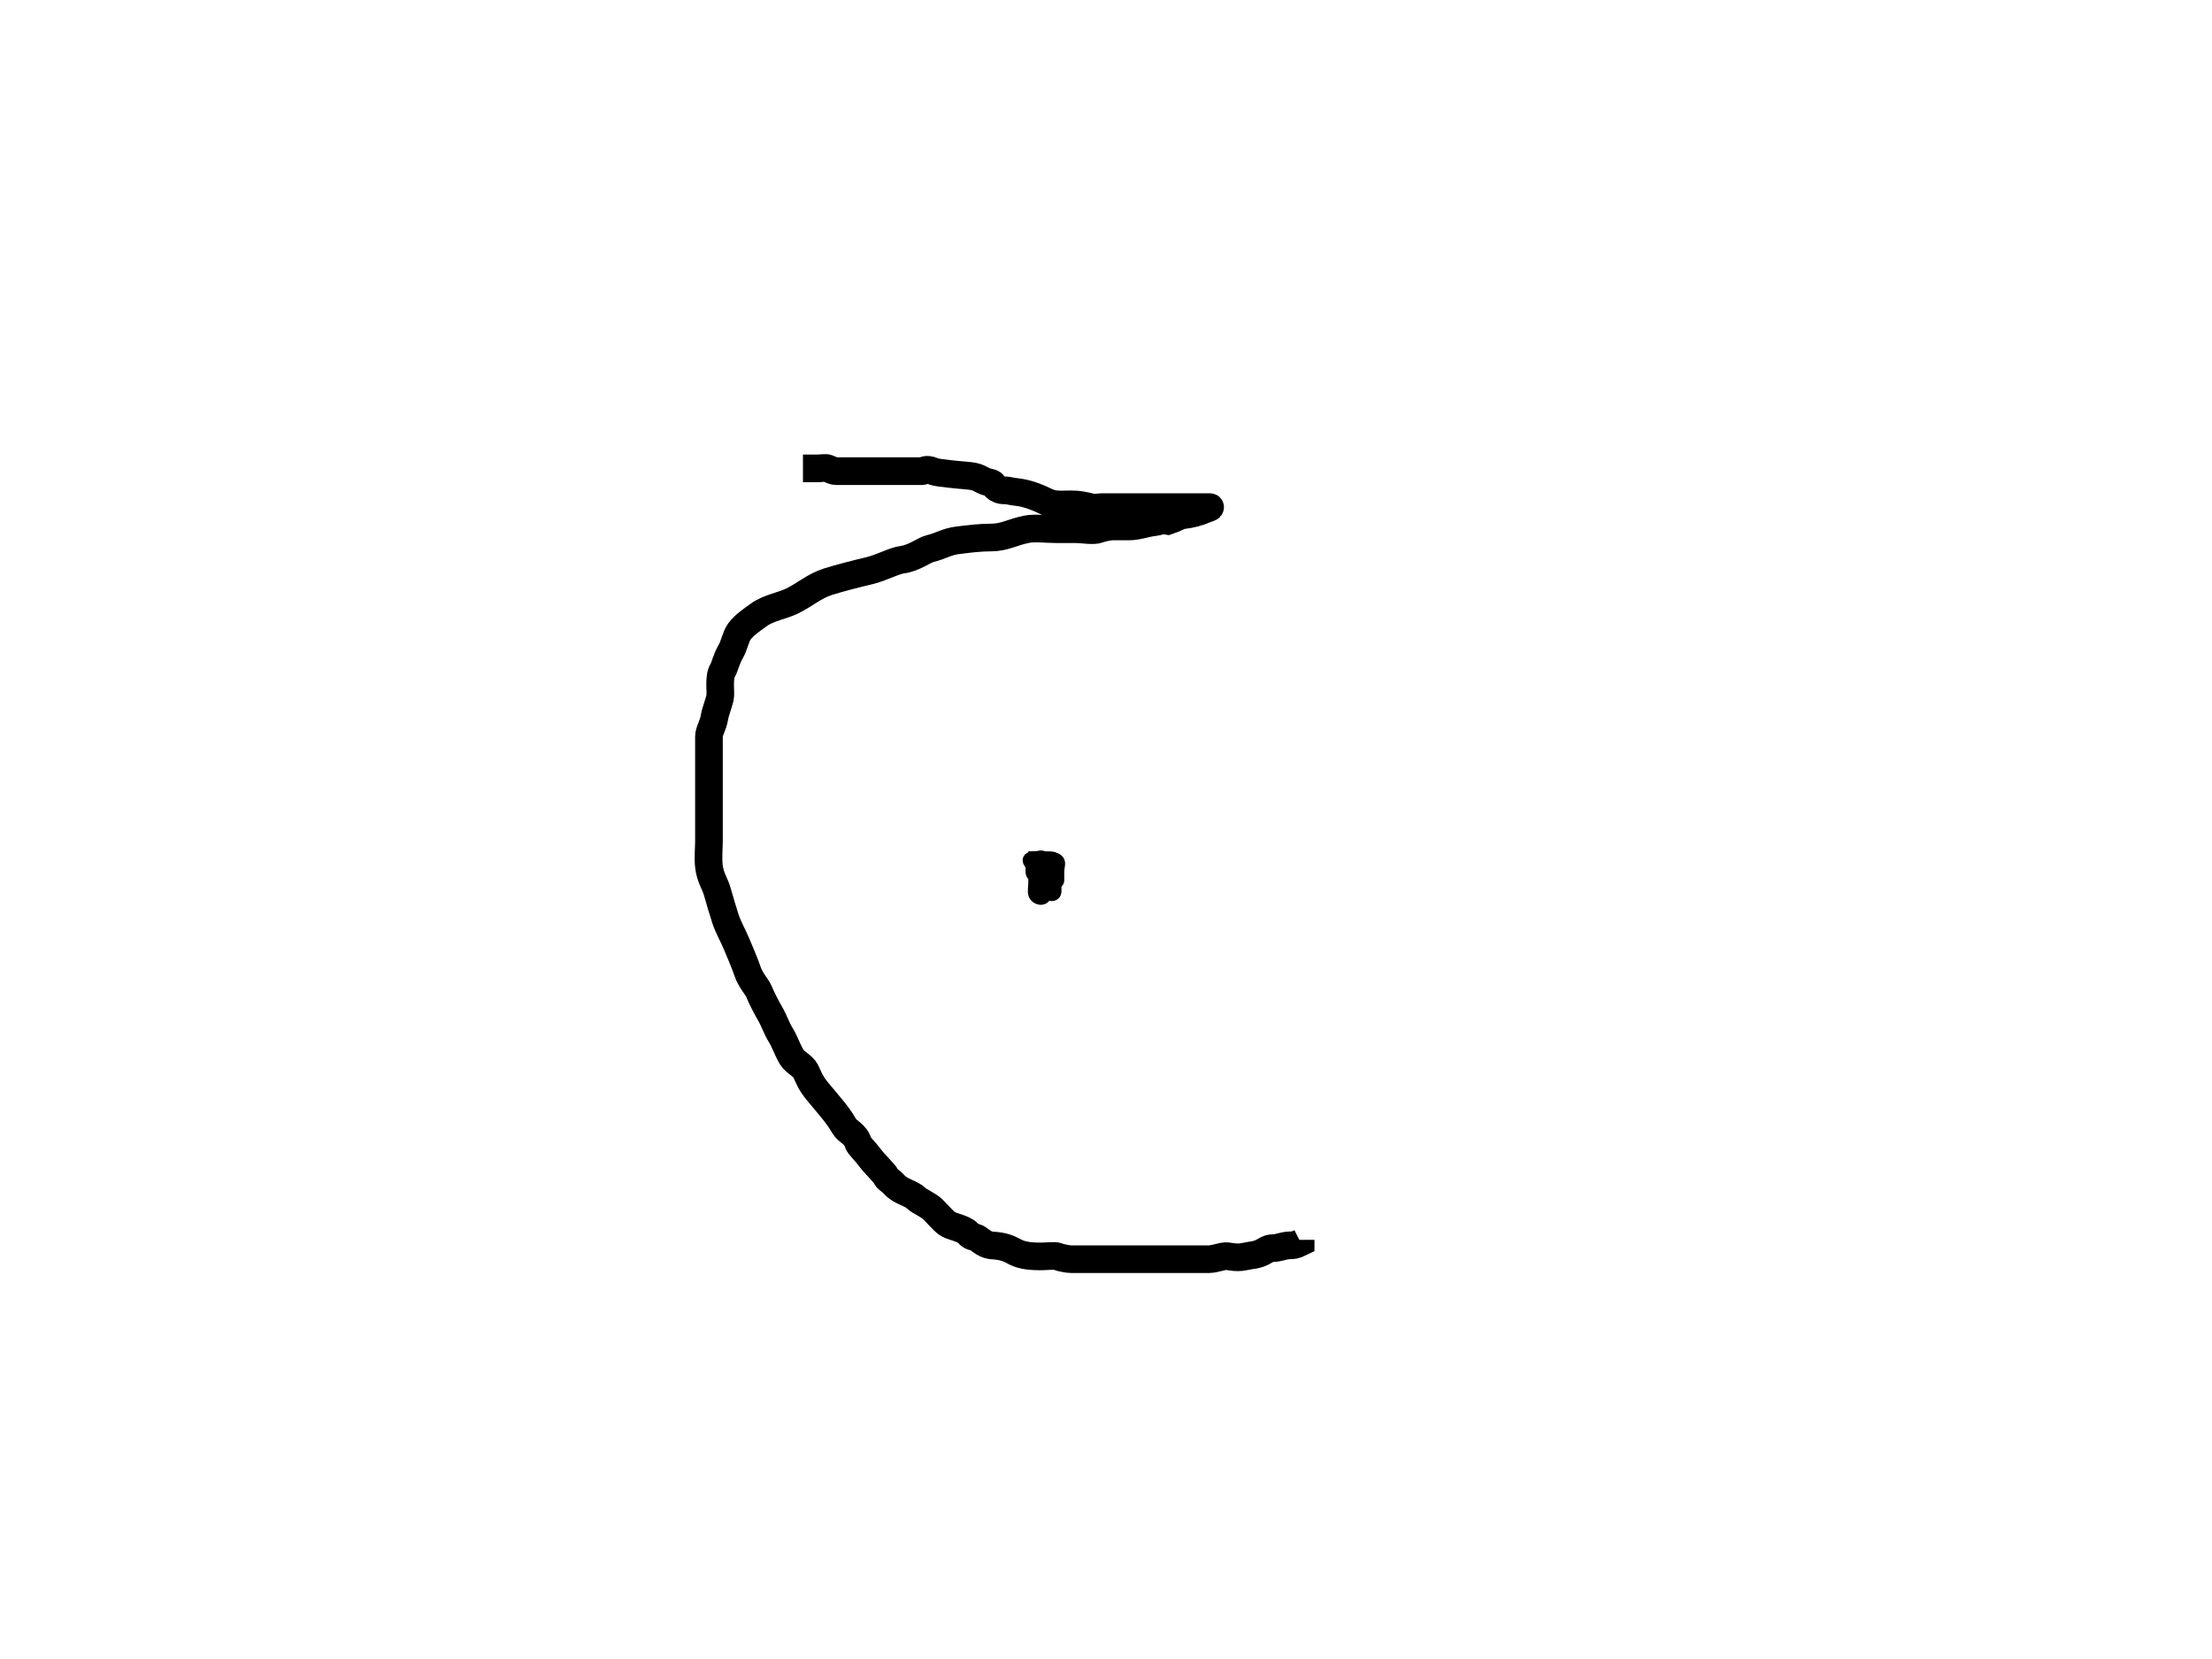
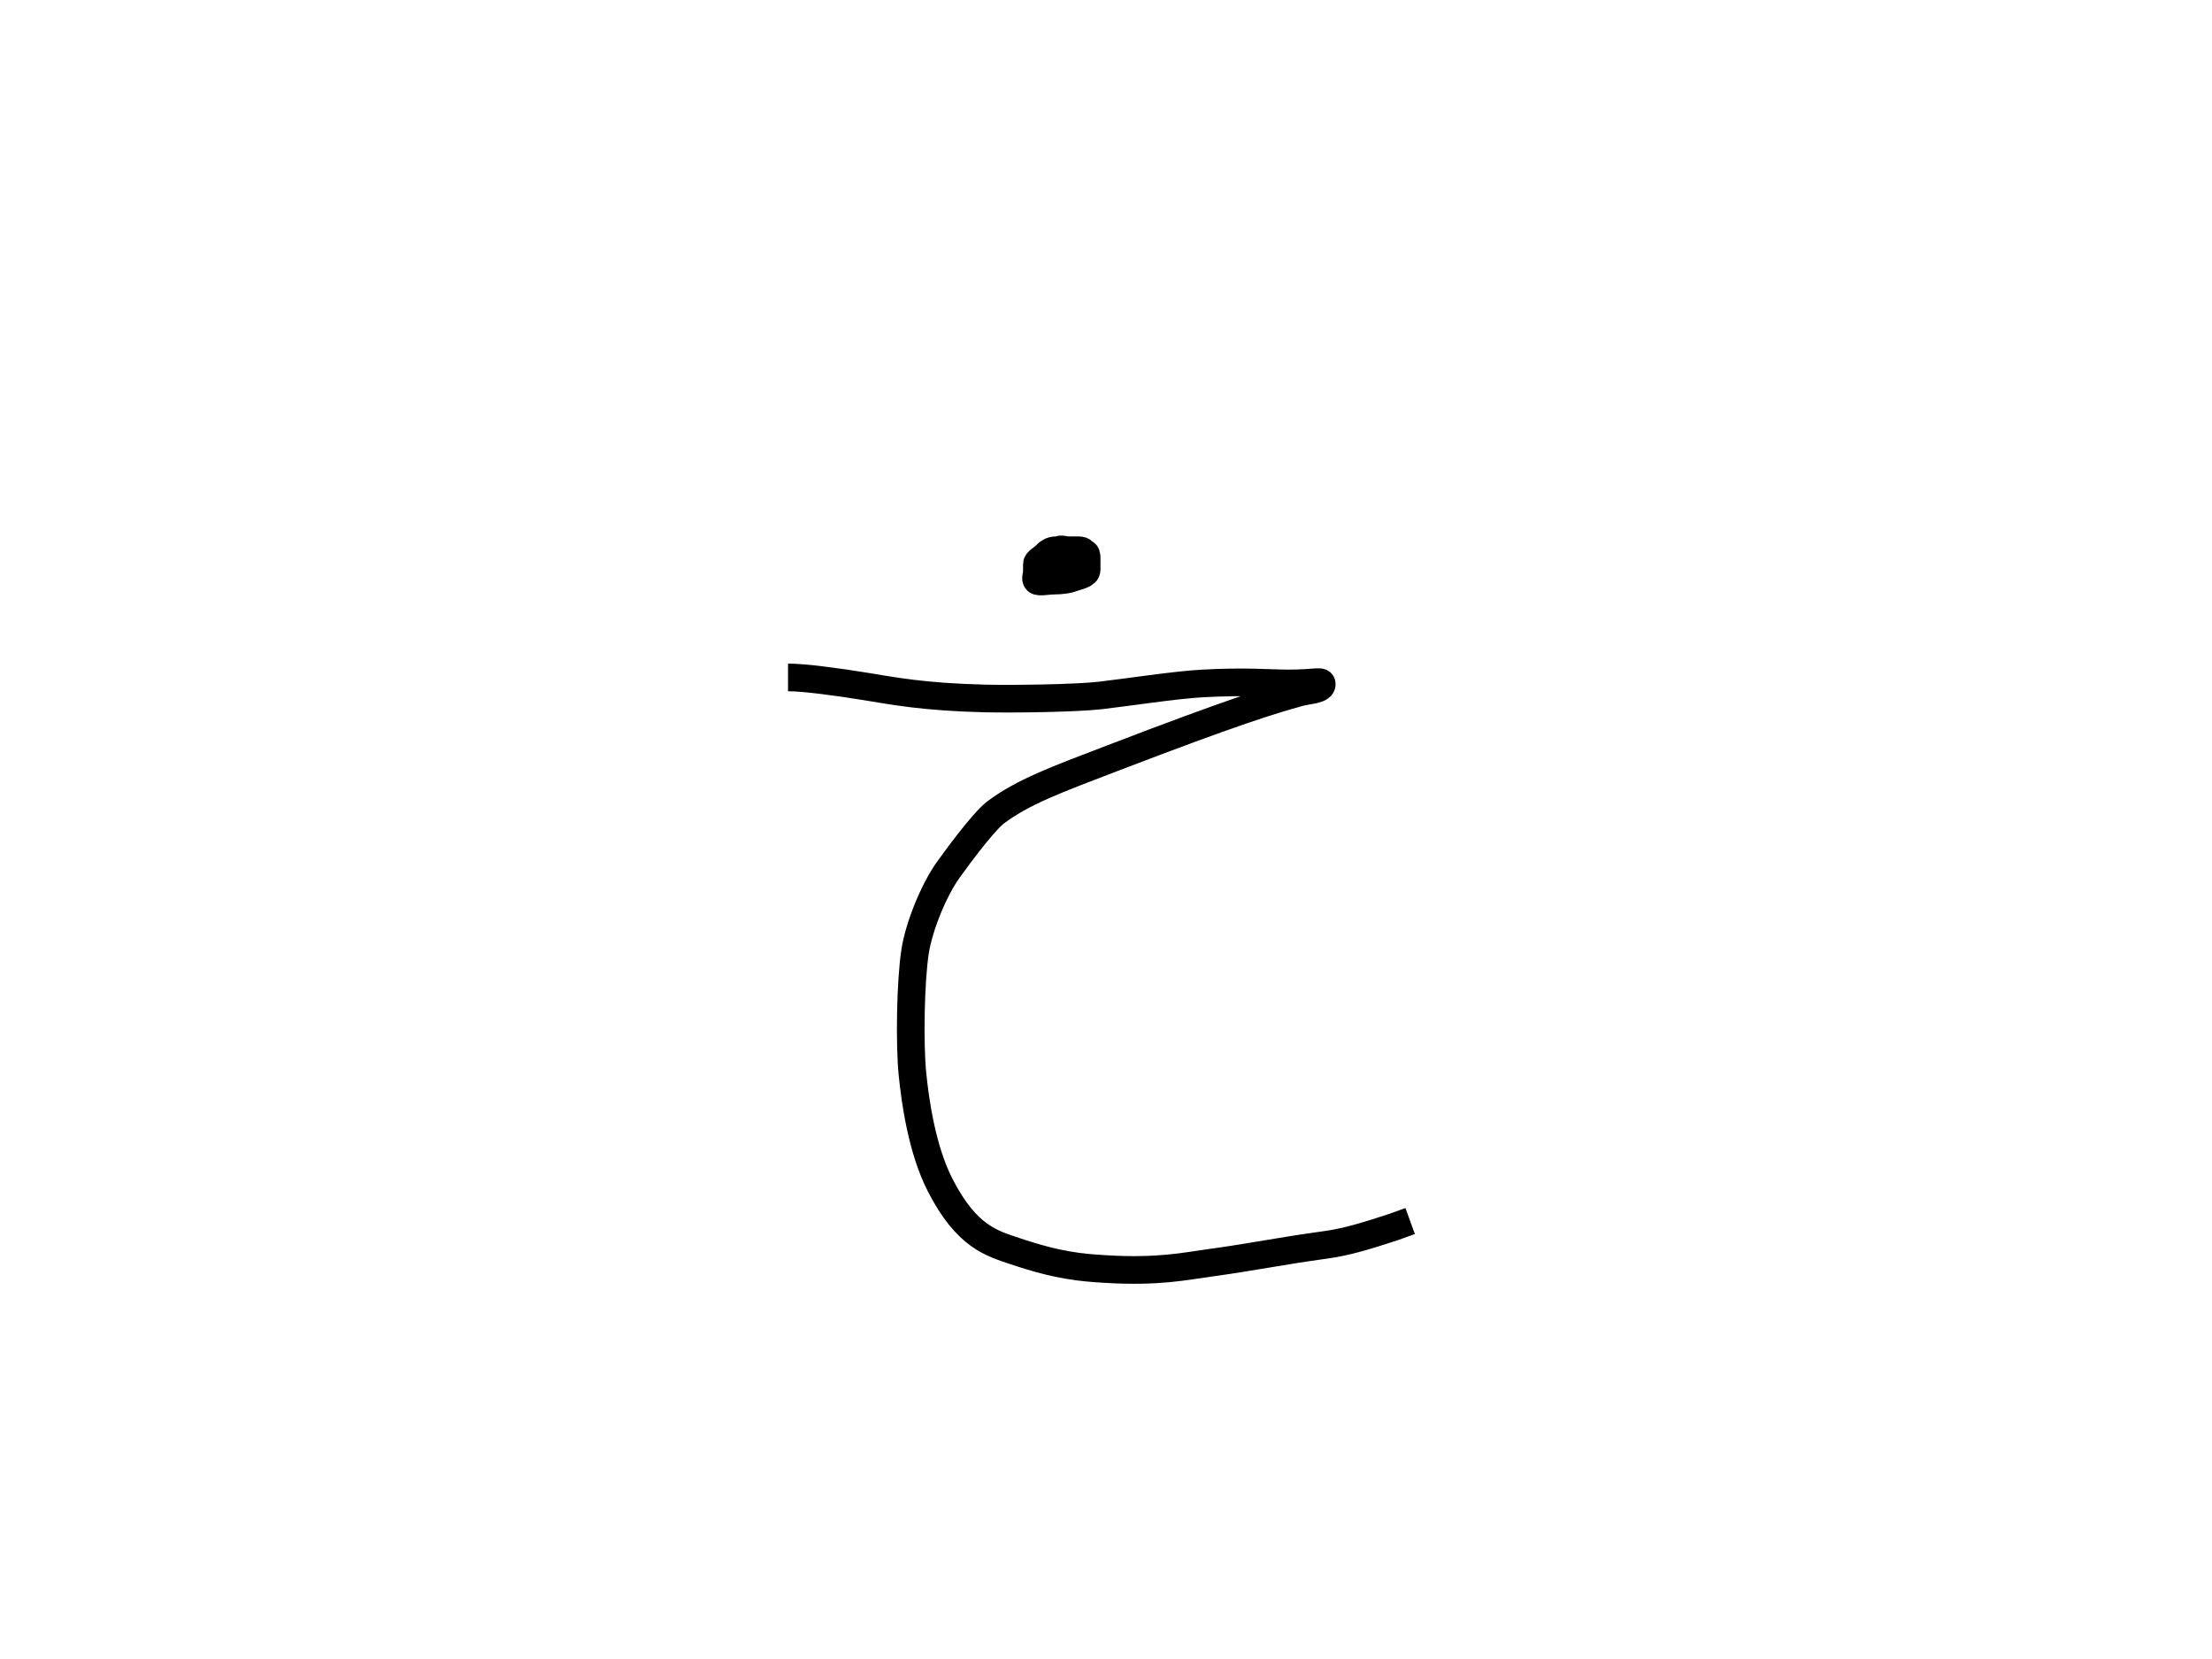
<svg xmlns="http://www.w3.org/2000/svg" width="800" height="600">
  <g>
-     <path stroke-width="10" d="m290.4,169.4c0,0 1,0 2,0c1,0 2,0 3,0c2,0 3.076,-0.383 4,0c1.307,0.541 2,1 3,1c0,0 1,0 2,0c1,0 2,0 3,0c2,0 3,0 5,0c2,0 5,0 9,0c2,0 5,0 8,0c1,0 2,0 4,0c1,0 1.228,-1.148 4,0c1.307,0.541 4.015,0.756 6,1c4.092,0.504 7.053,0.54 9,1c2.176,0.514 2.824,1.486 5,2c0.973,0.23 1.415,0.189 2,1c1.849,2.565 4.027,1.77 5,2c2.176,0.514 4.053,0.54 6,1c2.176,0.514 4.761,1.416 8,3c2.841,1.389 5,1 9,1c3,0 4.824,0.486 7,1c1.946,0.46 3,0 4,0c2,0 3,0 5,0c2,0 4,0 7,0c1,0 2,0 3,0c1,0 1,0 3,0c2,0 4,0 6,0c1,0 3,0 4,0c0,0 1,0 4,0c2,0 6,0 7,0c1,0 -0.693,0.459 -2,1c-1.848,0.765 -3.908,1.496 -8,2c-0.992,0.122 -2,1 -5,2c0,0 -2.076,-0.383 -3,0c-1.307,0.541 -2.08,0.311 -5,1c-2.176,0.514 -4,1 -6,1c-2,0 -4,0 -6,0c-1,0 -3.693,0.459 -5,1c-1.848,0.765 -6,0 -8,0c-2,0 -4,0 -7,0c-4,0 -8.054,-0.567 -11,0c-5.288,1.018 -8,3 -13,3c-4,0 -8.03,0.511 -12,1c-4.092,0.504 -6.107,2.081 -10,3c-2.176,0.514 -5.908,3.496 -10,4c-2.978,0.367 -7.647,2.973 -12,4c-3.893,0.919 -11.077,2.731 -15,4c-5.124,1.657 -8.485,4.851 -13,7c-3.723,1.772 -8.372,2.385 -12,5c-2.295,1.654 -5.346,3.705 -7,6c-1.307,1.814 -1.878,5.066 -3,7c-1.81,3.118 -2.256,5.797 -3,7c-1.663,2.69 -0.54,8.053 -1,10c-0.514,2.176 -1.68,5.026 -2,7c-0.507,3.121 -2,5 -2,7c0,2 0,4 0,6c0,2 0,7 0,9c0,3 0,6 0,9c0,2 0,4 0,7c0,3 0,5 0,7c0,2 -0.367,6.022 0,9c0.504,4.092 2.116,5.964 3,9c1.153,3.959 2,7 3,10c1,3 2.79,6.078 4,9c0.856,2.066 3,7 4,10c1,3 3.459,5.693 4,7c1.148,2.772 2.878,6.066 4,8c1.81,3.118 2.337,5.31 4,8c1.487,2.406 2.423,5.448 4,8c1.176,1.902 4,3 5,5c1,2 1.42,3.784 4,7c1.399,1.744 2.714,3.212 5,6c1.793,2.187 3.19,3.882 5,7c1.122,1.934 3.955,2.549 5,6c0.29,0.957 2.693,3.186 4,5c1.654,2.295 5.617,6.076 6,7c0.541,1.307 1.52,1.324 3,3c2.386,2.703 6,3 8,5c1,1 4.419,2.419 6,4c1.581,1.581 3.853,4.173 5,5c1.814,1.307 4.31,1.337 7,3c1.203,0.744 0.824,1.486 3,2c1.946,0.46 2.879,2.493 6,3c0.987,0.16 4.412,-0.031 8,2c2.461,1.394 5,2 10,2c2,0 5.076,-0.383 6,0c1.307,0.541 4,1 5,1c3,0 6,0 9,0c2,0 7,0 10,0c3,0 5,0 8,0c3,0 6,0 8,0c3,0 7,0 8,0c2,0 5,0 7,0c1,0 2.824,-0.486 5,-1c1.946,-0.46 4.107,0.919 8,0c2.176,-0.514 4.31,-0.337 7,-2c1.203,-0.744 2,-1 3,-1c2,0 4,-1 6,-1c1,0 2,0 4,-1l0,-1" id="svg_9" stroke="#000" fill="none" />
-     <path stroke-width="5" d="m374.4,312.4c0,0 -0.707,-0.293 0,-1c0.707,-0.707 1,-1 2,-1c1,0 1.293,0.293 2,1c0.707,0.707 0,2 0,3c0,0 0,1 0,2c0,1 0,2 -1,2c-1,0 -2,0 -2,-1c0,-1 0,-2 0,-3c0,-1 1,-3 0,-3c-1,0 0,2 -1,2c0,0 -1.459,-0.693 -2,-2c-0.383,-0.924 1,-1 2,-1c0,0 4,0 5,0c1,0 2.293,0.293 3,1c0.707,0.707 0,2 0,4c0,1 0,2 0,3c0,0 0,1 -2,1c-1,0 -2.076,-0.617 -3,-1c-1.307,-0.541 -2.293,-1.293 -3,-2c-0.707,-0.707 0,-1 0,-2c0,0 0,-1 0,-1c1,0 2,1 3,1c0,0 0,1 0,2c0,2 0,3 0,4c0,2 0.707,3.293 0,4c-0.707,0.707 -2.459,0.307 -3,-1c-0.383,-0.924 0,-3 0,-4c0,-1 0,-1 0,-2c0,-1 1,-1 1,-2c0,-1 1,-1 2,-1c1,0 1,1 1,1c1,0 0.293,1.293 1,2c0.707,0.707 1,1 1,1c0,1 -1.293,1.707 -2,1c-0.707,-0.707 -1.459,-0.693 -2,-2c-0.383,-0.924 0,-2 0,-3c0,0 -0.707,-1.293 0,-2c0.707,-0.707 2,0 2,0c1,0 0.293,1.293 1,2c0.707,0.707 1,0 1,1c0,1 0,2 0,3c0,0 0,1 0,2c0,1 -0.293,1.293 -1,2c-0.707,0.707 -1,0 -1,0c-1,0 -2,-2 -2,-3c0,-1 0,-1 0,-3c0,-1 0,-2 0,-2c0,-1 0,-2 1,-2c1,0 0.293,0.293 1,1c0.707,0.707 1.293,0.293 2,1c0.707,0.707 1,1 1,2c0,1 0,2 0,3c0,1 0,2 0,3c0,0 0,1 -1,1c-1,0 -2,-1 -2,-1c0,-1 0,-2 0,-3c0,-1 0,-1 0,-2c0,-1 0,-2 0,-3c0,-1 0,-2 0,-3c0,-1 0,-1 1,-1c1,0 2,0 2,1c0,1 0,2 0,3c0,1 0,2 0,3c0,1 0.707,1.293 0,2c-0.707,0.707 -2,0 -3,0c0,0 -0.693,-0.459 -2,-1c-0.924,-0.383 -2,0 -2,0c0,-1 0,-2 0,-4c0,0 0,-2 0,-3c0,-1 0,-1 0,-1c1,0 2.293,-0.707 3,0c0.707,0.707 1,1 1,2c0,0 0,1 0,2c0,1 0,2 0,3c0,1 0,1 0,2c0,2 0,3 0,3c0,0 -1.076,0.383 -2,0c-1.307,-0.541 -2,-2 -2,-3c0,-1 0,-1 0,-2c0,-1 -1,-1 -1,-2c0,-1 0,-1 0,-3l0,-1" id="svg_10" stroke="#000" fill="none" />
+     <path stroke="#000" d="m285,245c6,0 18.061,1.643 28,3.259c10.086,1.639 20.983,3.801 43,4.345c9.997,0.247 32.995,-0.054 42,-1.086c9.994,-1.146 26.963,-3.801 37,-4.345c15.98,-0.866 24,0 31,0c9,0 11.77,-1.057 12,0c0.514,2.364 -4.937,2.406 -8,3.259c-10.831,3.014 -22.961,6.638 -68,23.896c-19.983,7.657 -32.069,12.076 -42,19.551c-1.162,0.875 -5.63,4.87 -17,20.637c-5.304,7.356 -10.586,20.502 -12,29.327c-1.723,10.754 -2.091,33.736 -1,44.533c1.006,9.954 3.404,27.268 10,40.188c9.626,18.855 18.842,21.137 27,23.896c15.747,5.326 23.958,5.973 33,6.517c18.971,1.141 29,-1.086 37,-2.172c16,-2.172 26,-4.345 42,-6.517c8,-1.086 15,-3.259 25,-6.517l3,-1.086l3,-1.086" id="svg_63" stroke-width="10" fill="none" />
+     <path d="m382,199c-2,0 -3,1 -4,2c-1,1 -3,2 -3,3c0,1 0,2 0,3c0,1 -0.707,2.293 0,3c0.707,0.707 4,0 6,0c3,0 5.693,-0.459 7,-1c0.924,-0.383 2.076,-0.617 3,-1c1.307,-0.541 2,-1 2,-2c0,-1 0,-3 0,-4c0,-1 0,-2 -1,-2c-1,0 -2,0 -4,0c-2,0 -3,0 -4,0c-1,0 -1.293,0.293 -2,1c-0.707,0.707 -1,1 0,1c1,0 3.013,0.16 4,0c3.121,-0.507 4,-2 5,-2c1,0 1,-1 -1,-1c-2,0 -3,0 -4,0c-1,0 -2.293,-0.707 -3,0c-0.707,0.707 -1,2 -1,3c0,1 1,1 2,0l-1,0" id="svg_64" stroke-width="10" stroke="#000" fill="none" />
  </g>
</svg>
